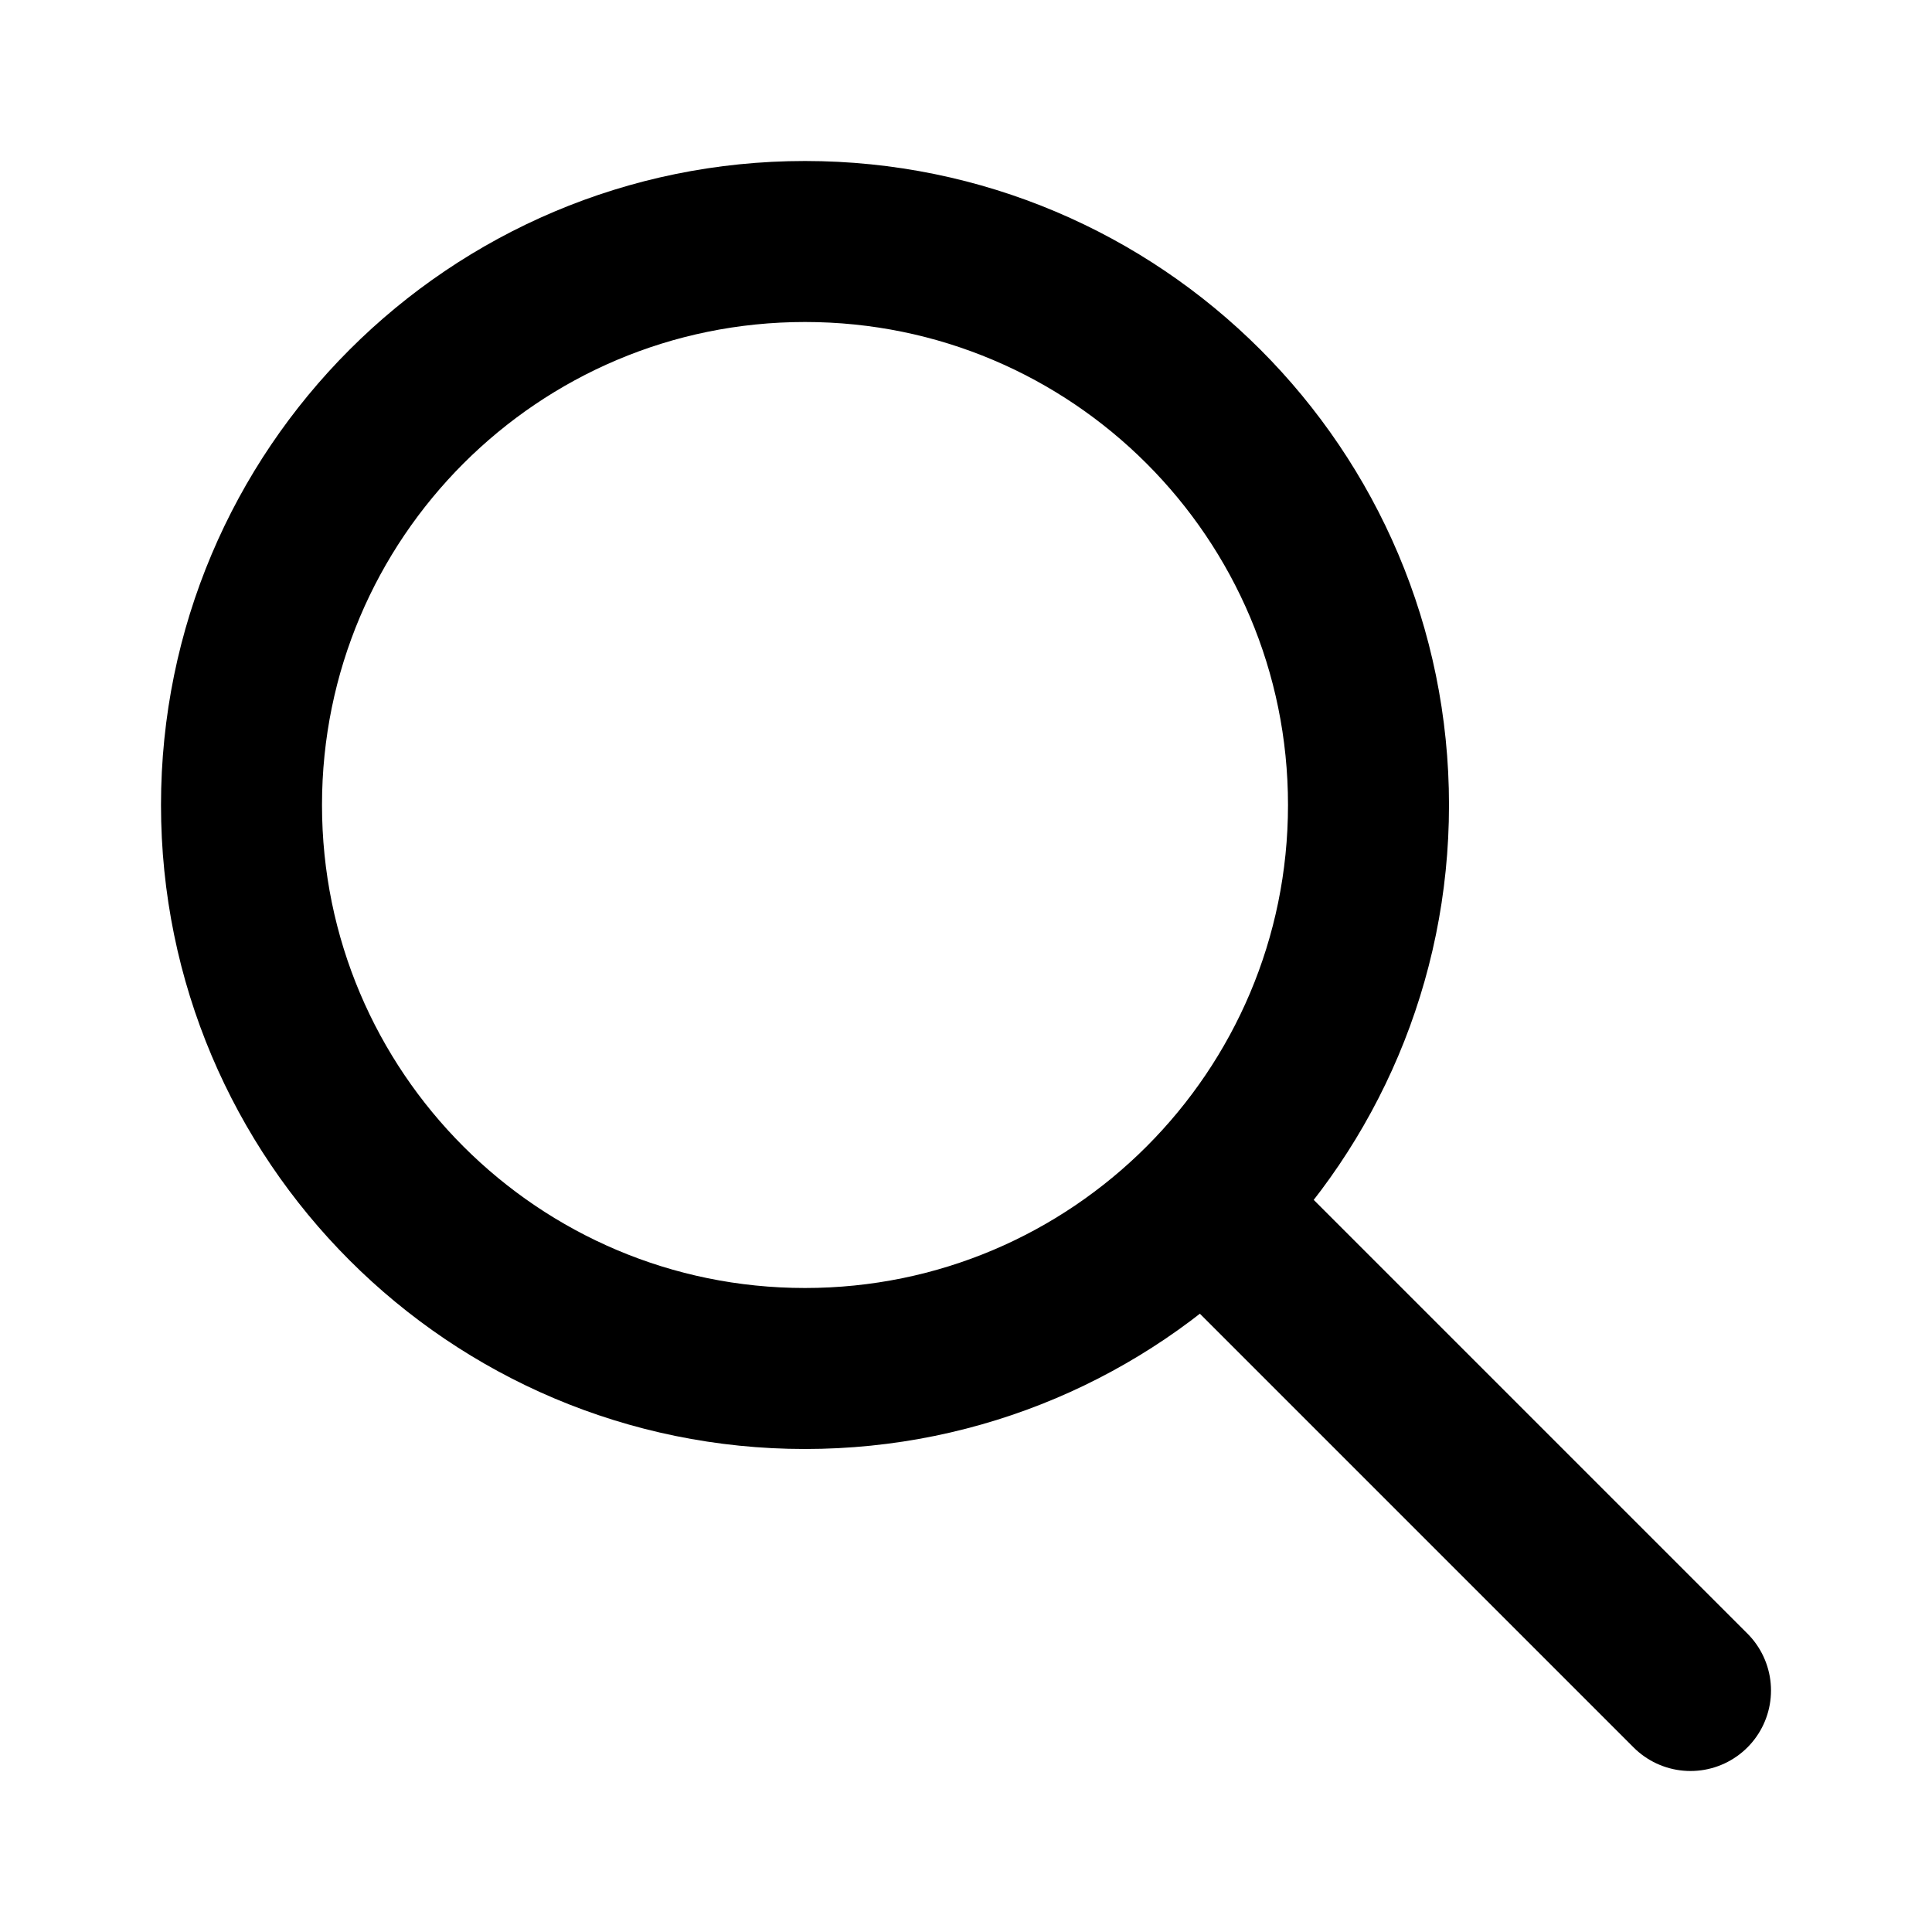
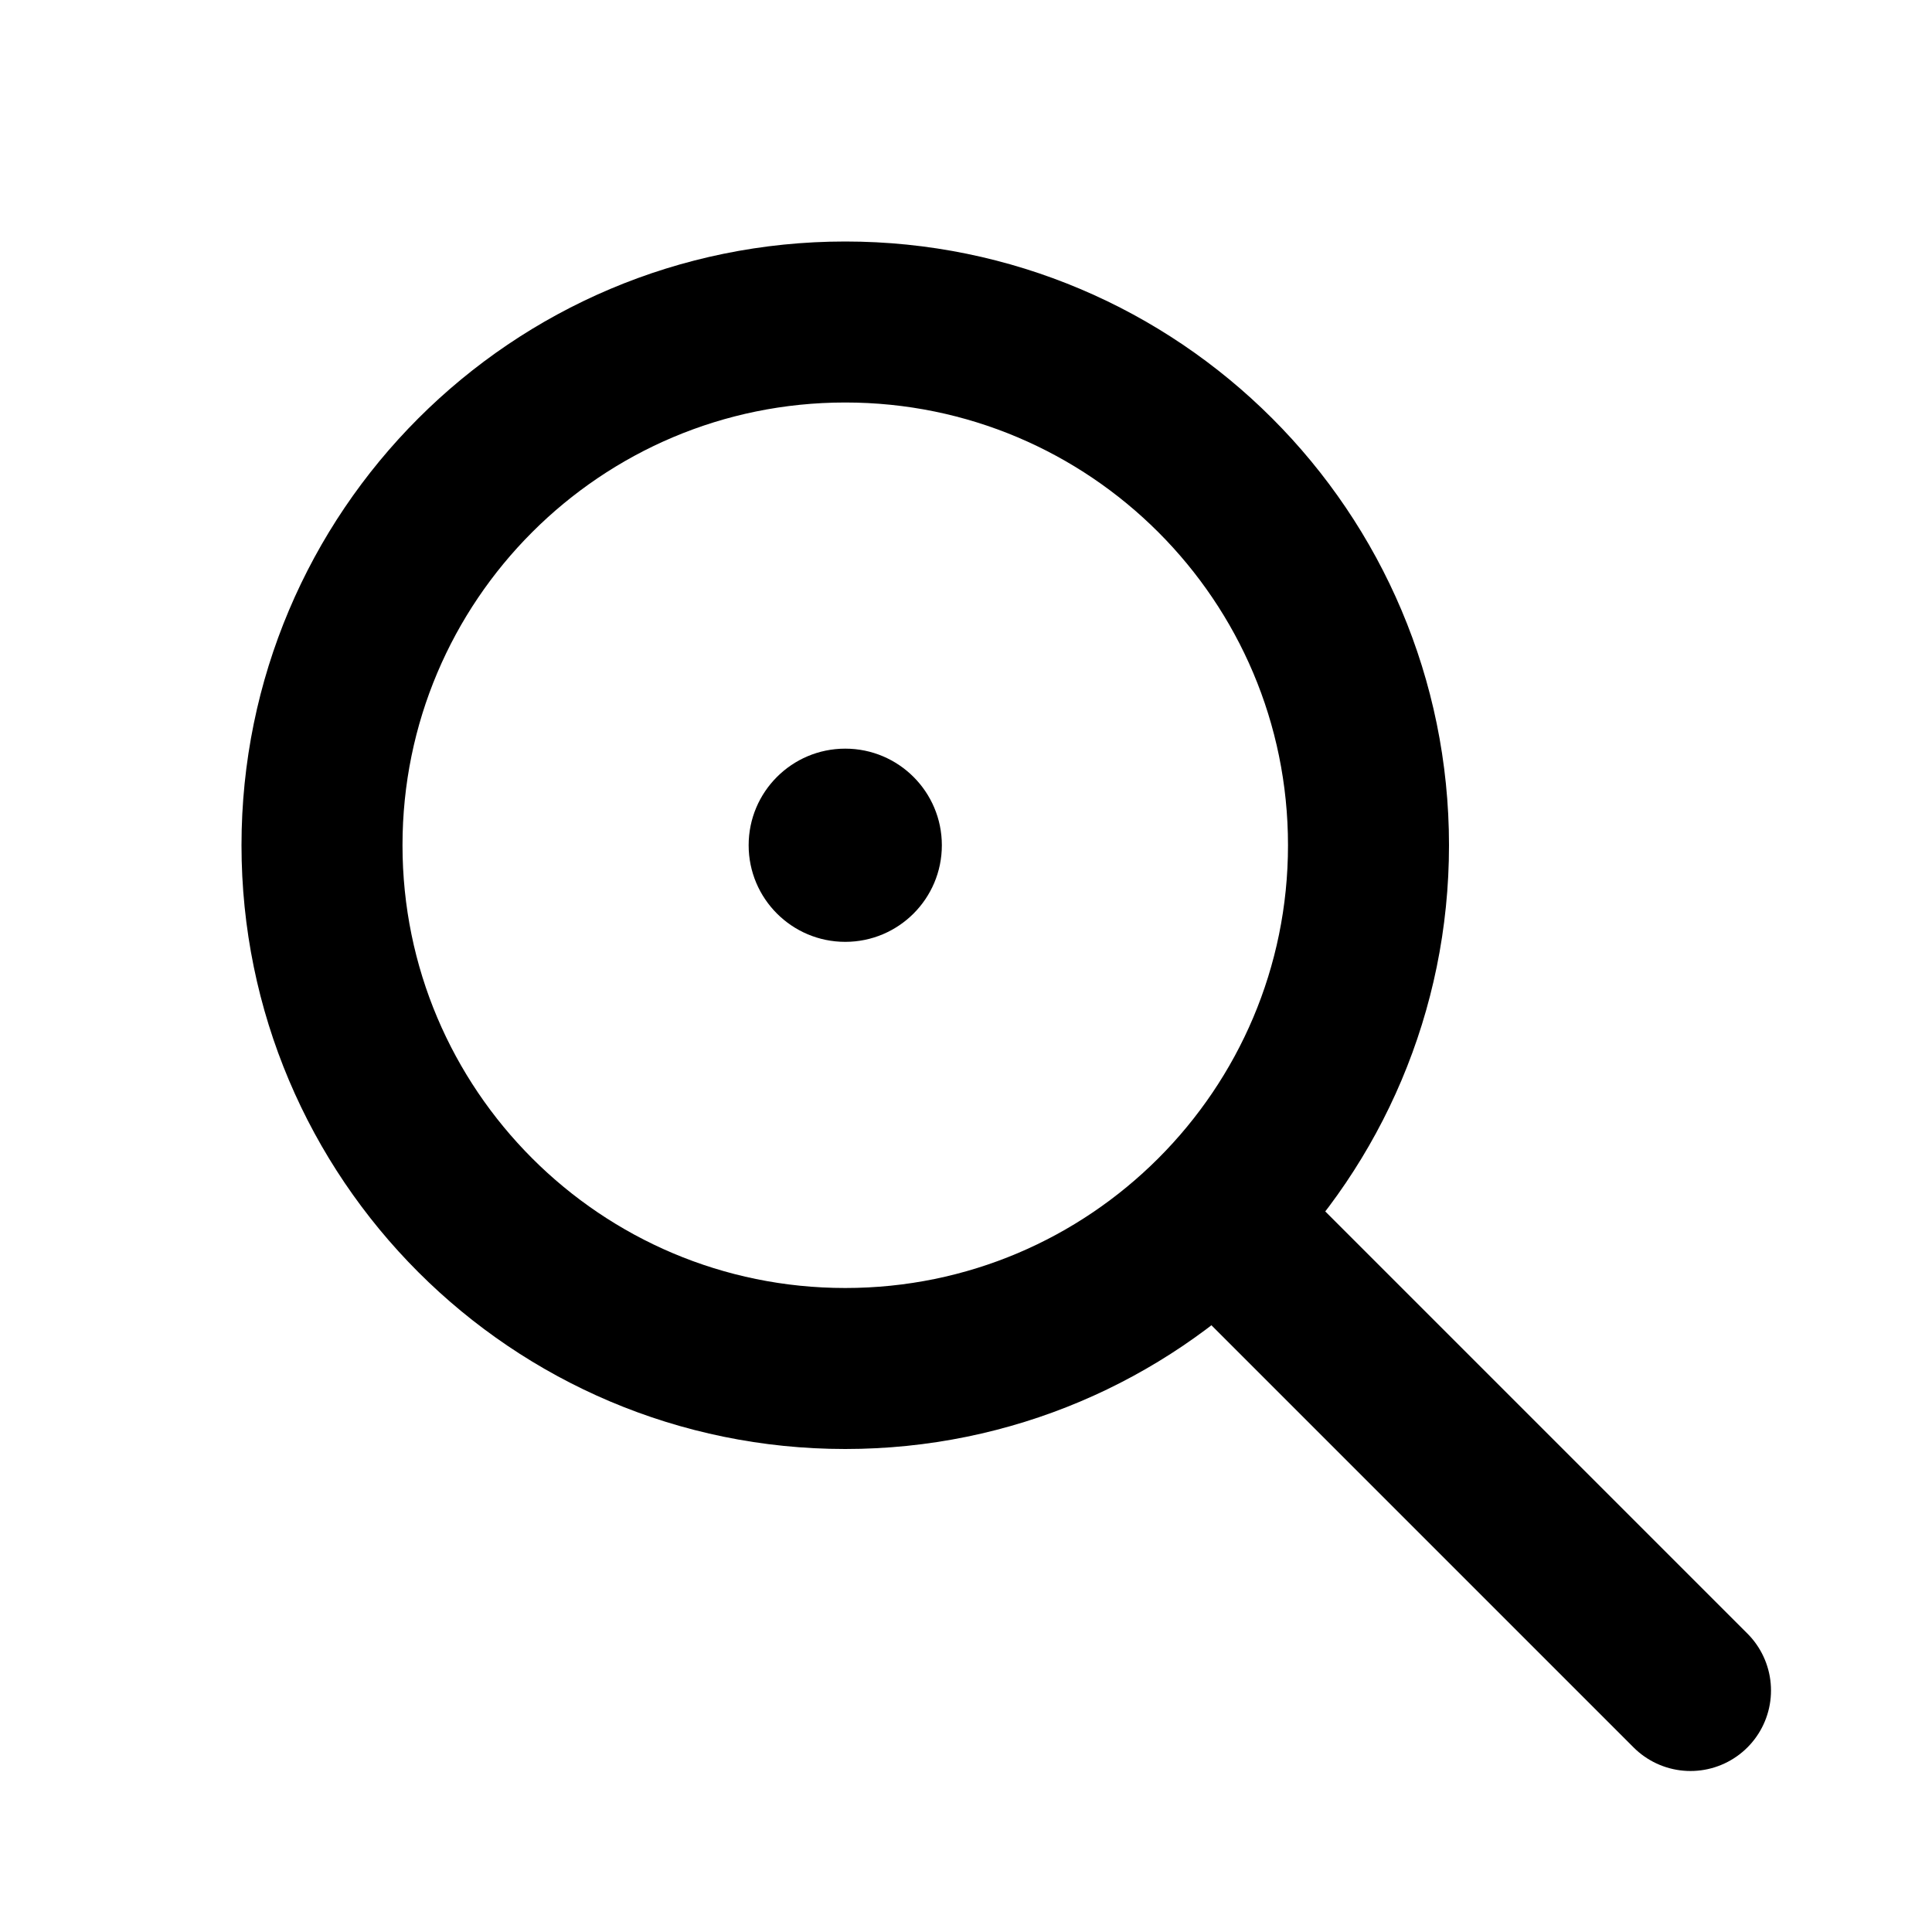
<svg xmlns="http://www.w3.org/2000/svg" width="24" height="24" viewBox="0 0 24 24" fill="none" stroke="currentColor" stroke-width="2" stroke-linecap="round" stroke-linejoin="round">
  <path stroke="none" d="M0 0h24v24H0z" fill="none" />
-   <path d="M3 10a7 7 0 1 0 14 0a7 7 0 1 0 -14 0" />
-   <path d="M21 21l-6 -6" />
+   <circle cx="10.5" cy="10.5" r="6.5" />
+   <path d="M15.4 15.4L21 21" />
+   <circle cx="10.5" cy="10.5" r="1.2" fill="currentColor" stroke="none" />
</svg>
